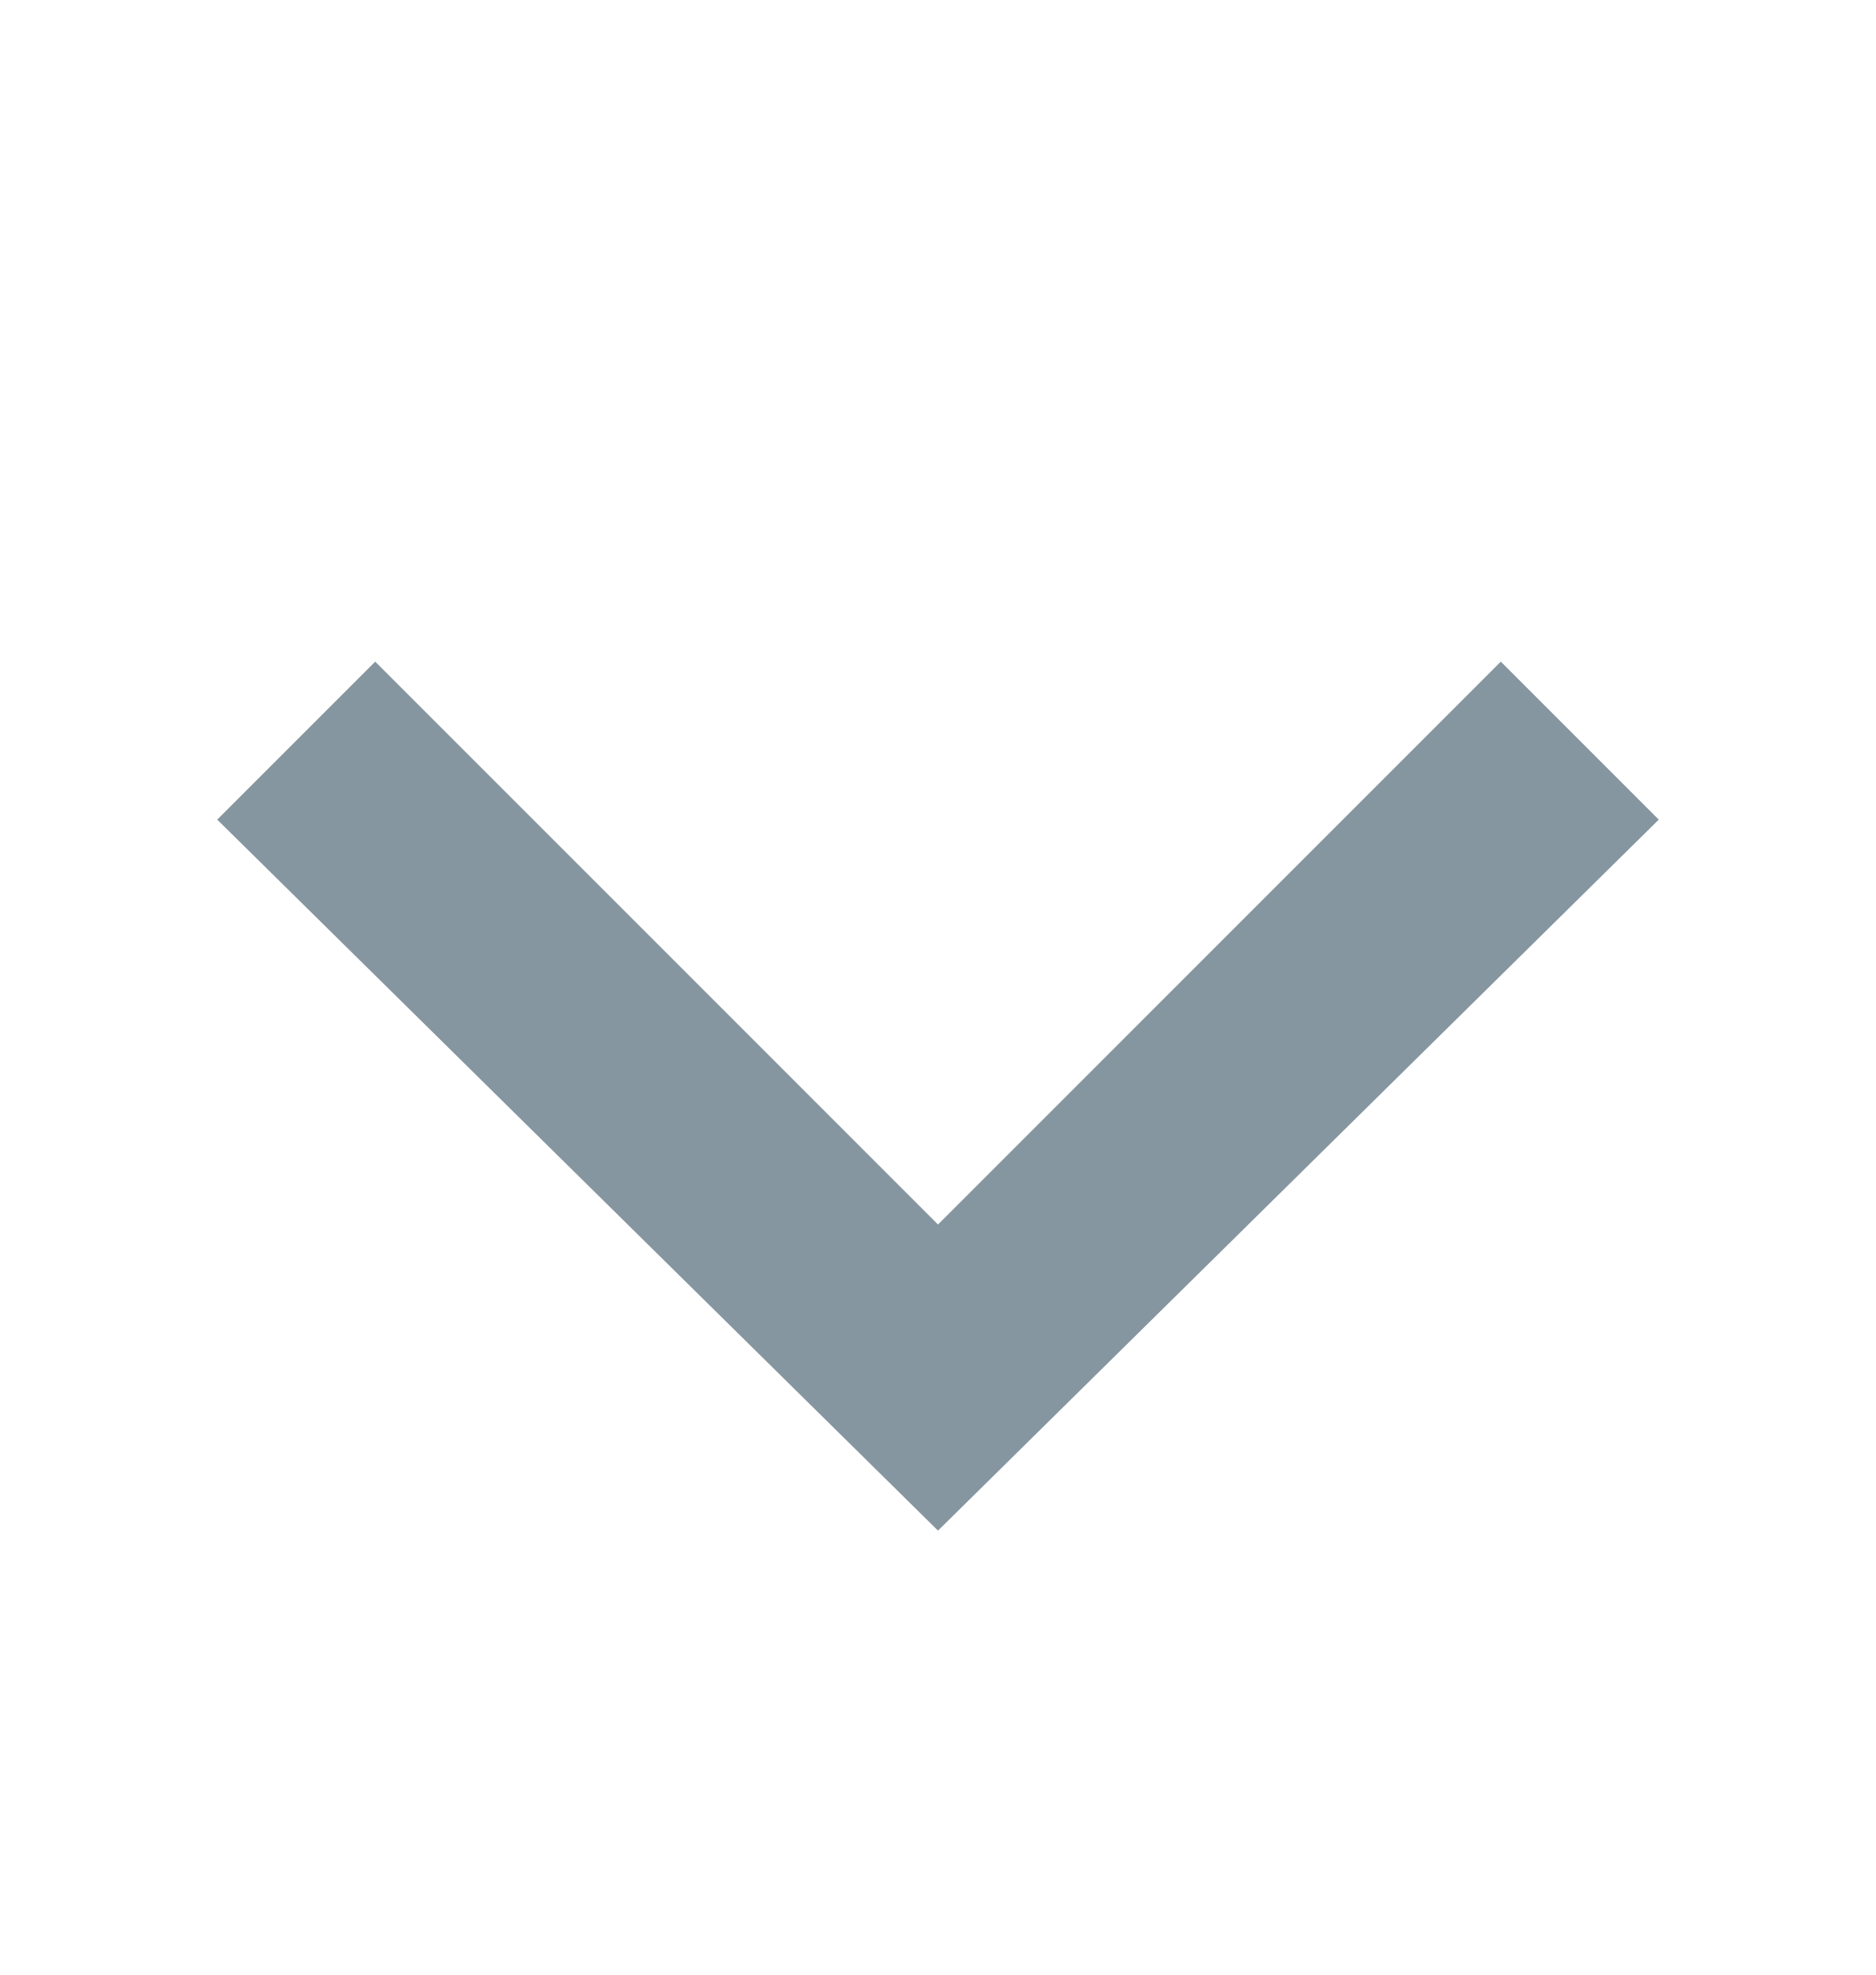
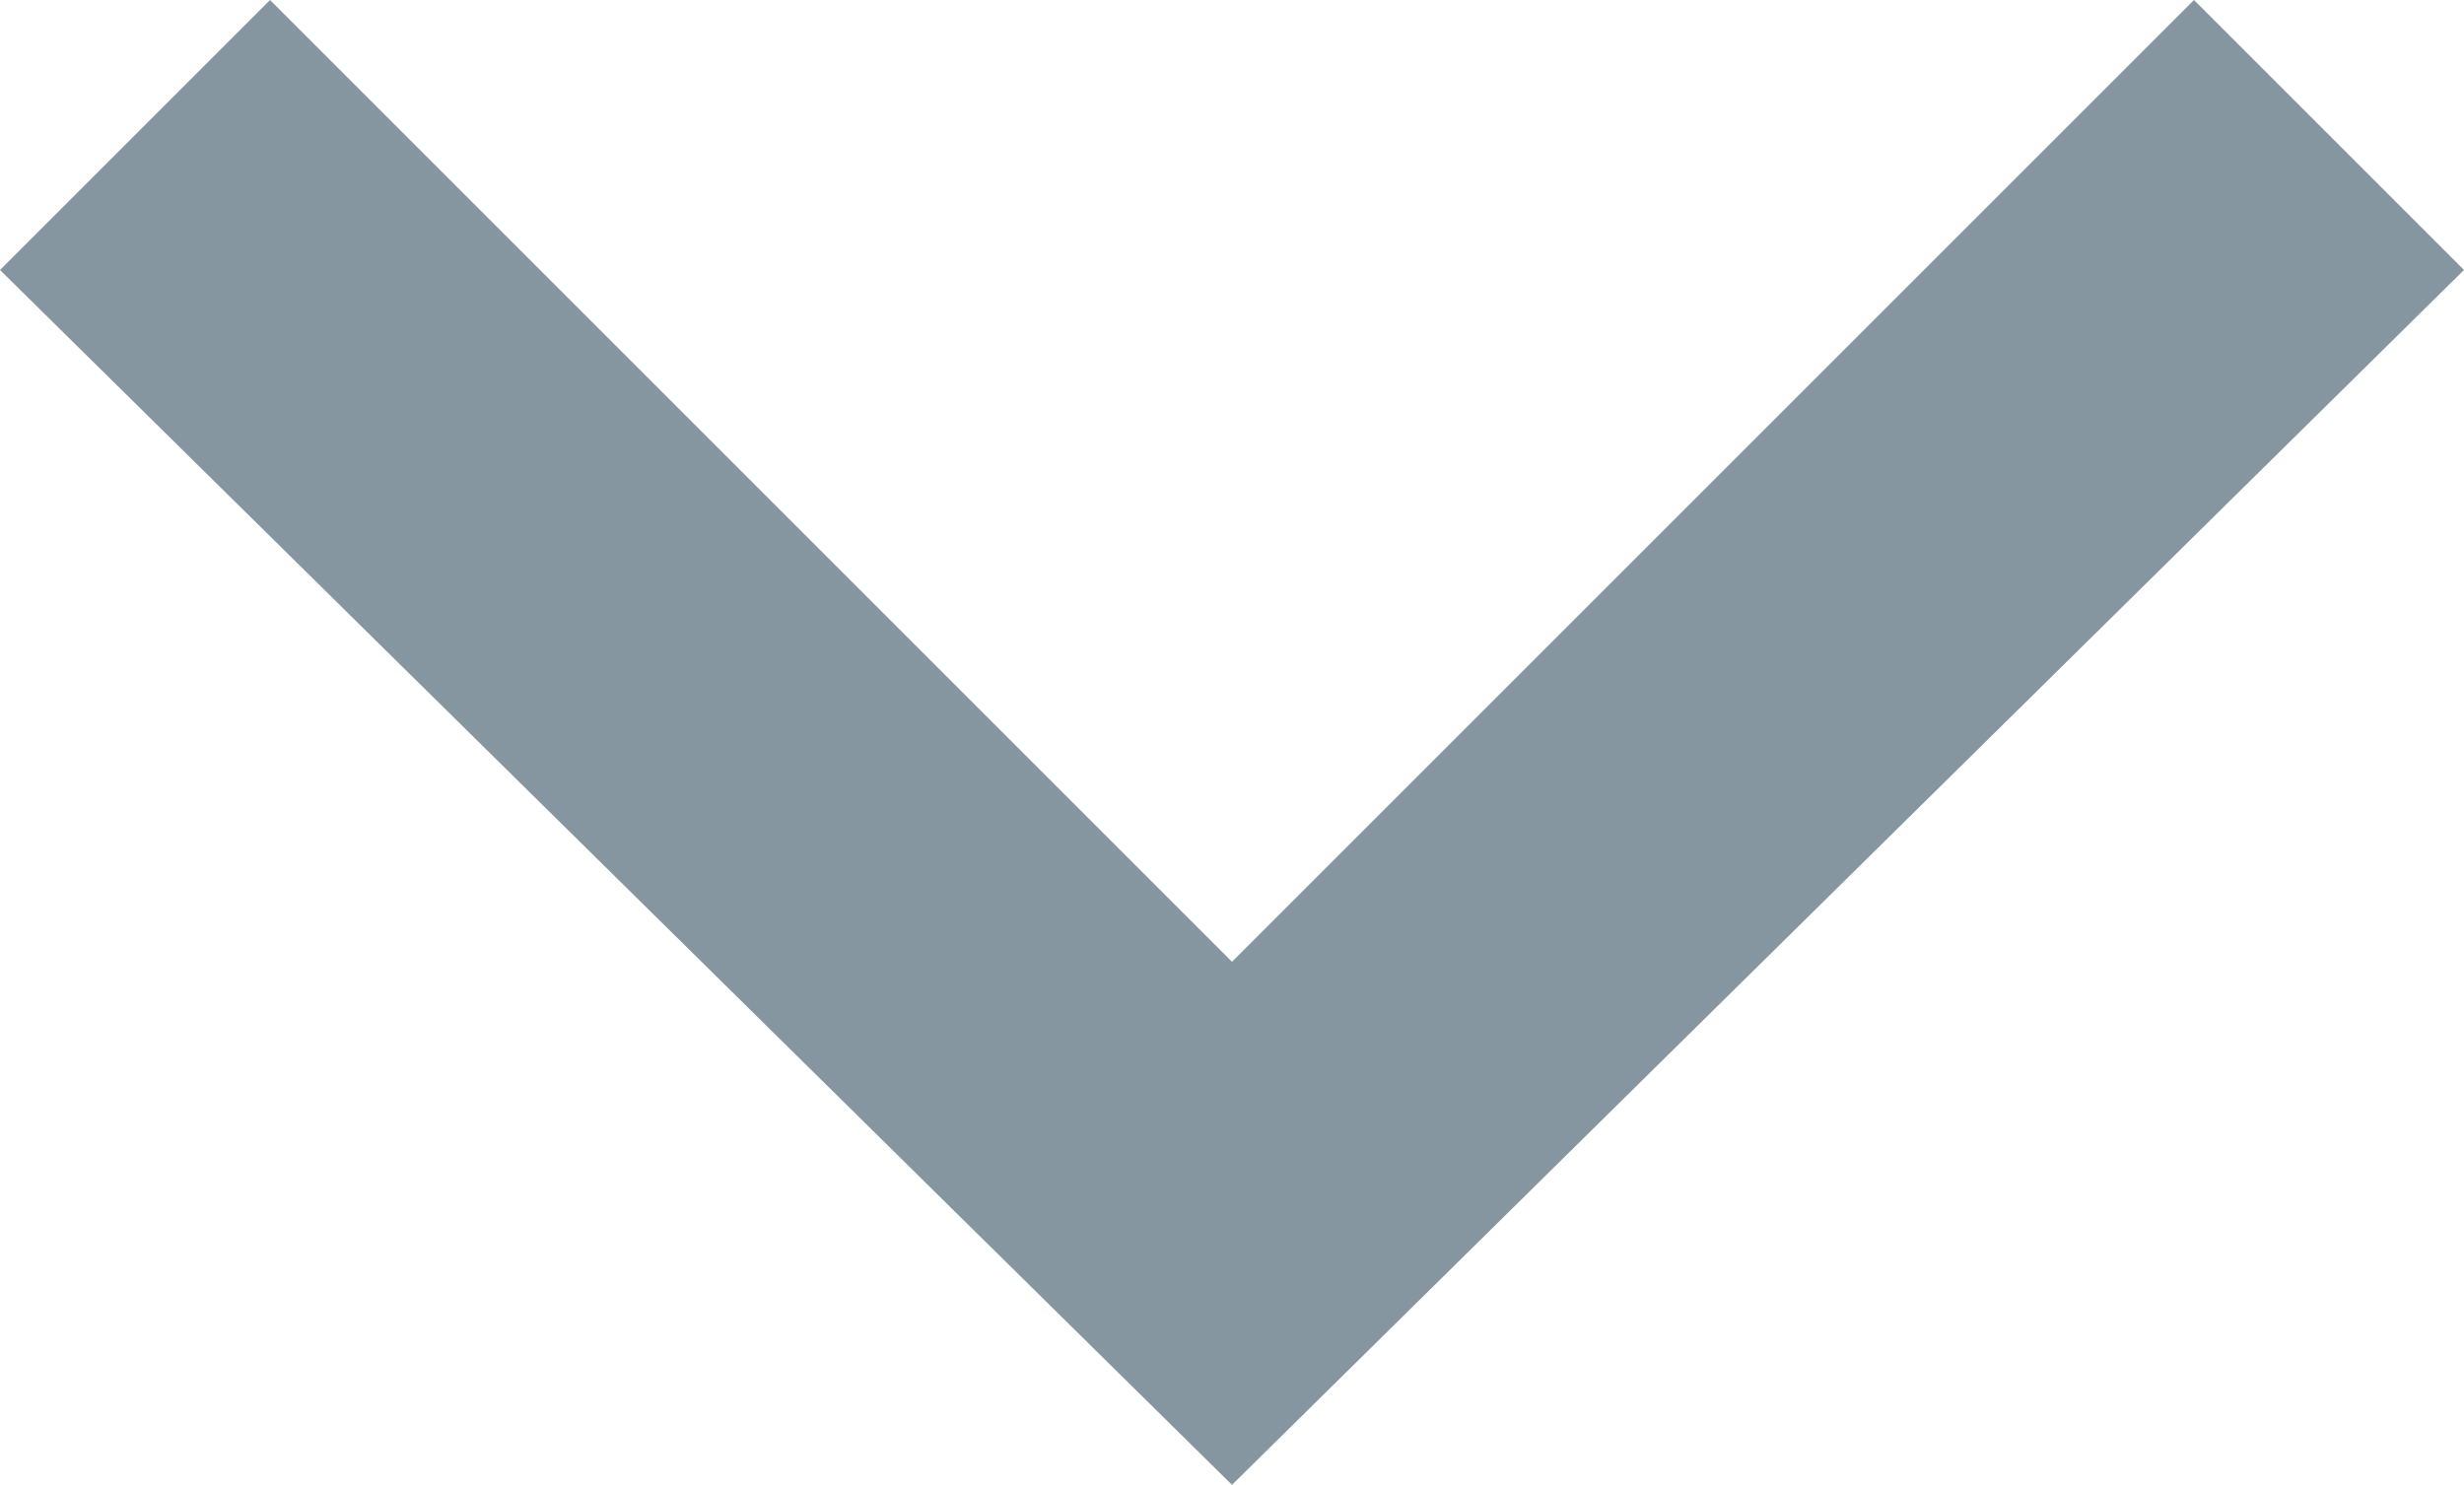
- <svg xmlns="http://www.w3.org/2000/svg" viewBox="0 0 19 20" height="20" width="19" preserveAspectRatio="xMidYMid meet" class="" version="1.1" x="0px" y="0px">
+ <svg xmlns="http://www.w3.org/2000/svg" preserveAspectRatio="xMidYMid meet" class="" version="1.1" x="0px" y="0px" viewBox="2.2 6.7 14.6 8.8">
  <path fill="#8696A0" d="M3.8,6.7l5.7,5.7l5.7-5.7l1.6,1.6l-7.3,7.2L2.2,8.3L3.8,6.7z" />
</svg>
